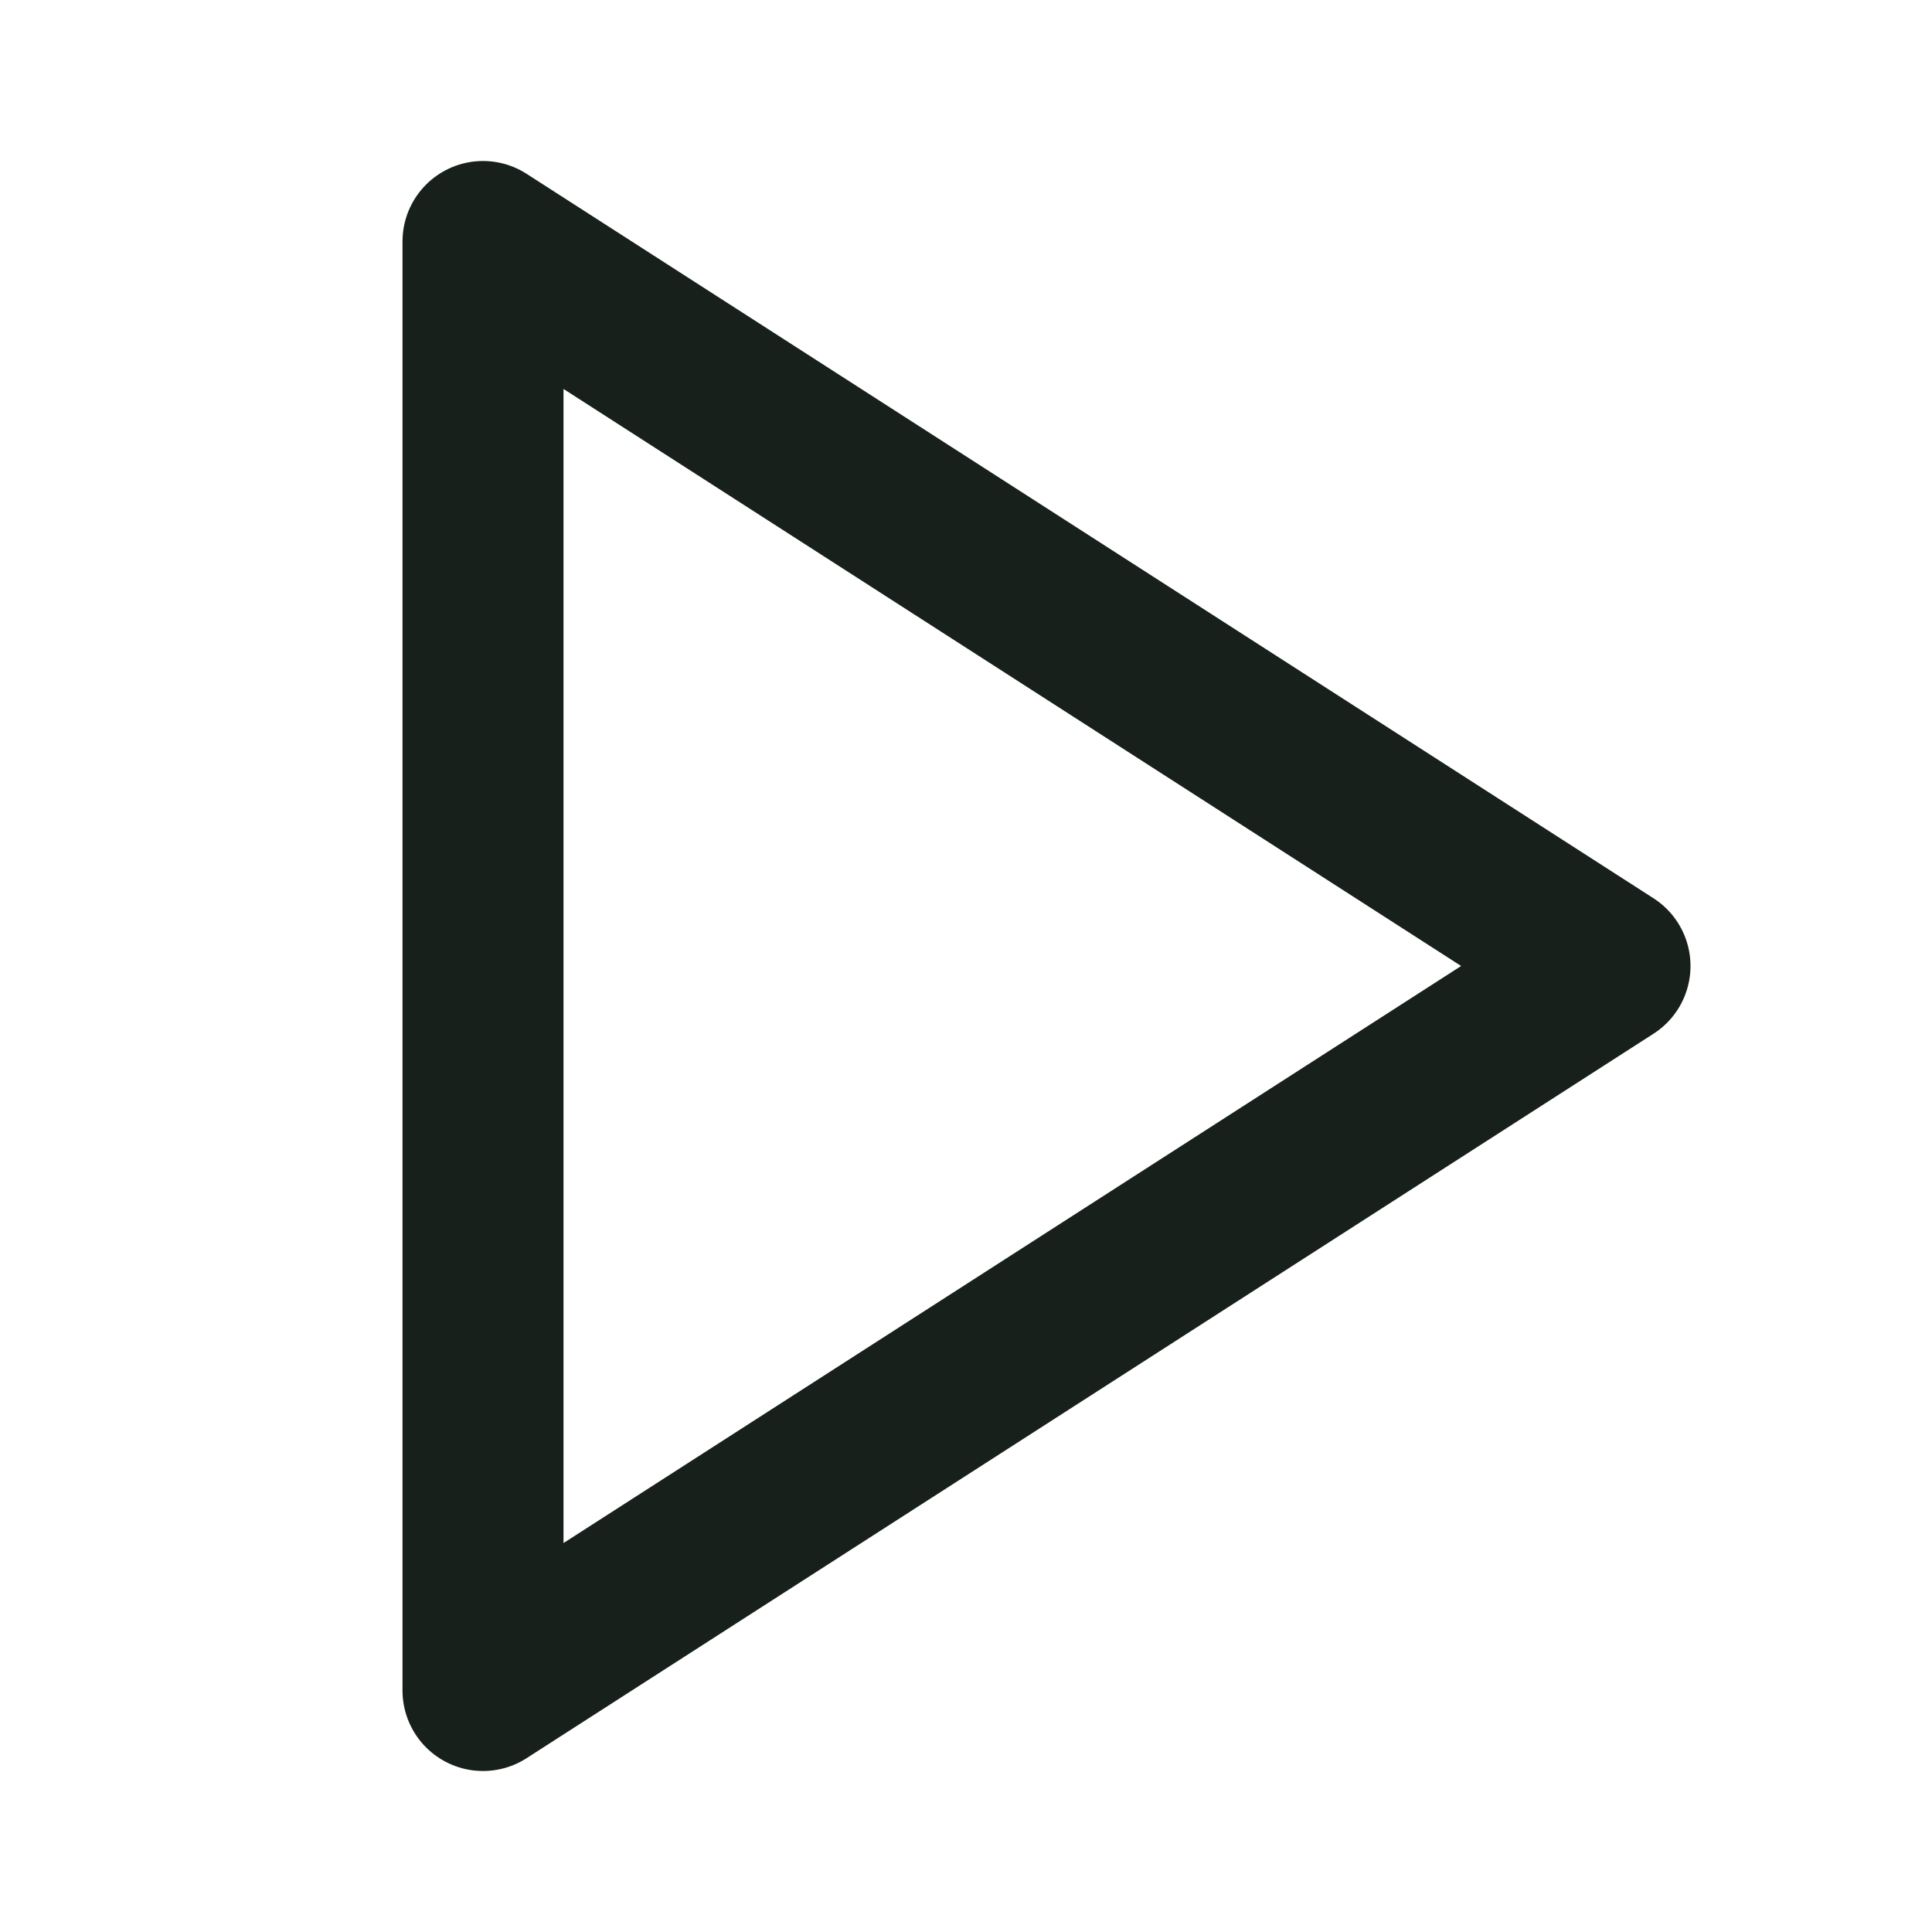
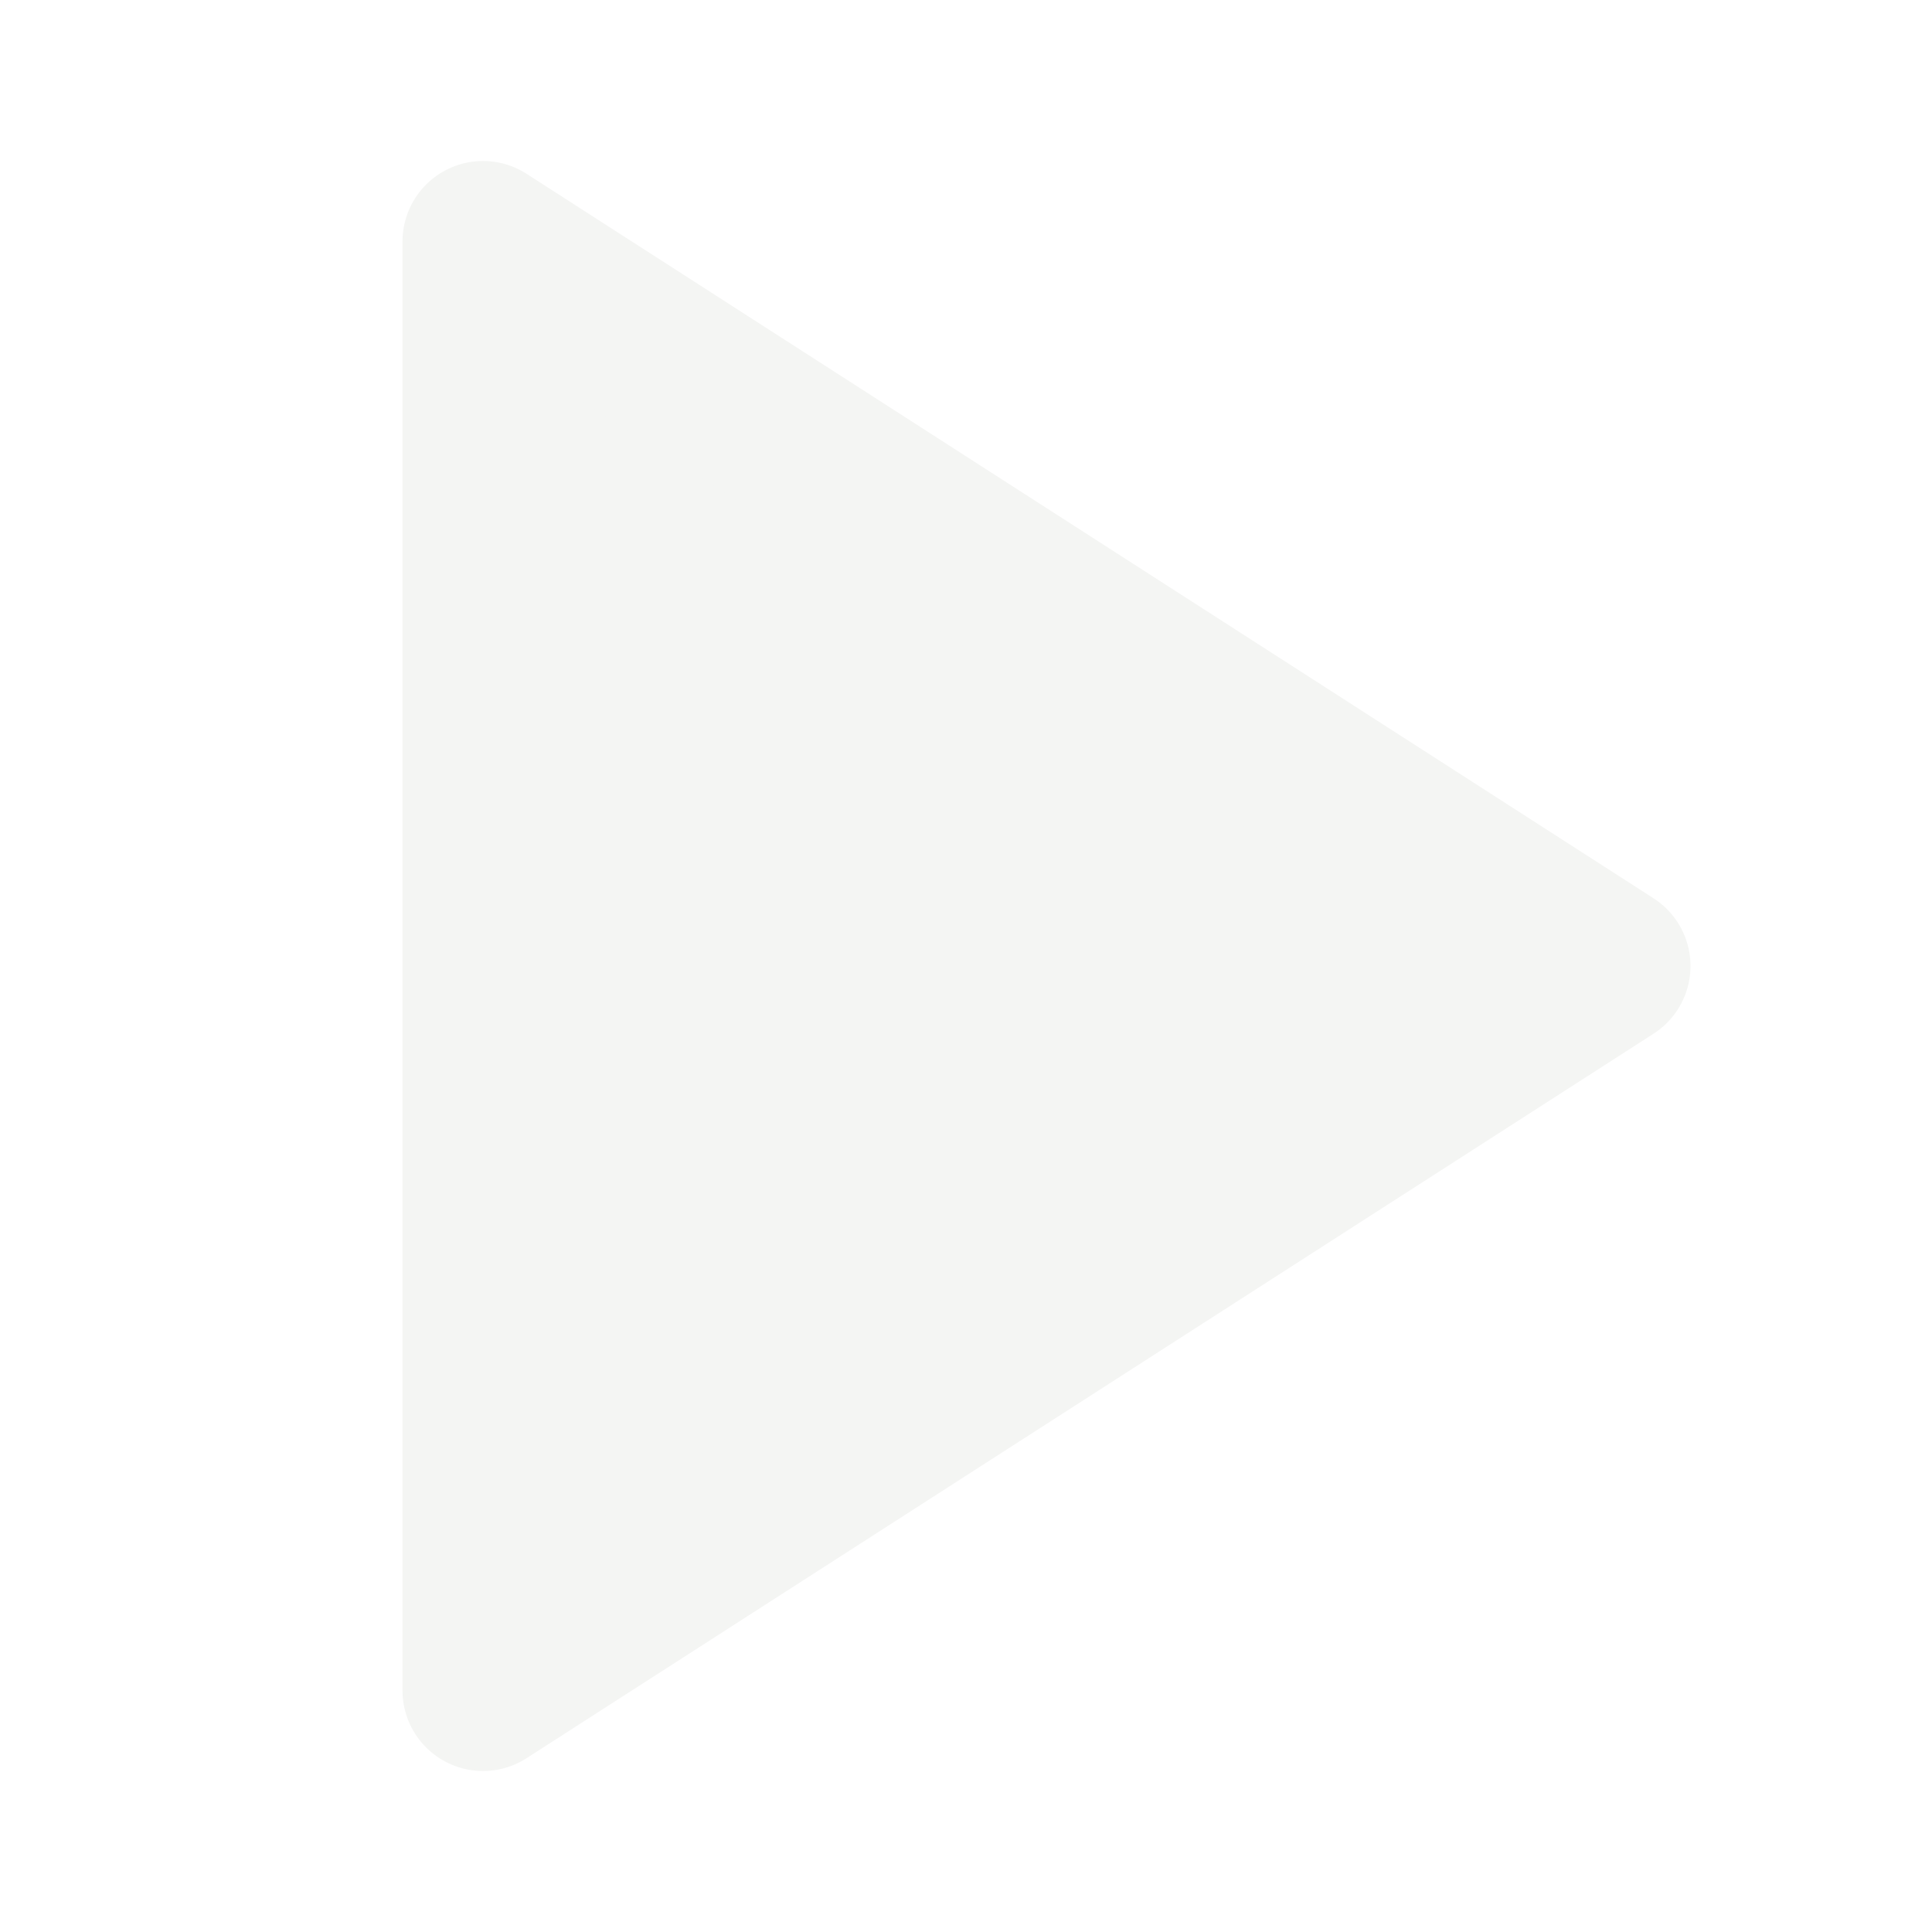
- <svg xmlns="http://www.w3.org/2000/svg" width="24" height="24" viewBox="0 0 24 24" fill="none" stroke="#17201a" stroke-width="2" stroke-linecap="round" stroke-linejoin="round">
+ <svg xmlns="http://www.w3.org/2000/svg" width="24" height="24" viewBox="0 0 24 24" fill="#f4f5f3" stroke="#f4f5f3" stroke-width="2" stroke-linecap="round" stroke-linejoin="round">
  <polygon points="6 3 20 12 6 21 6 3" />
</svg>
